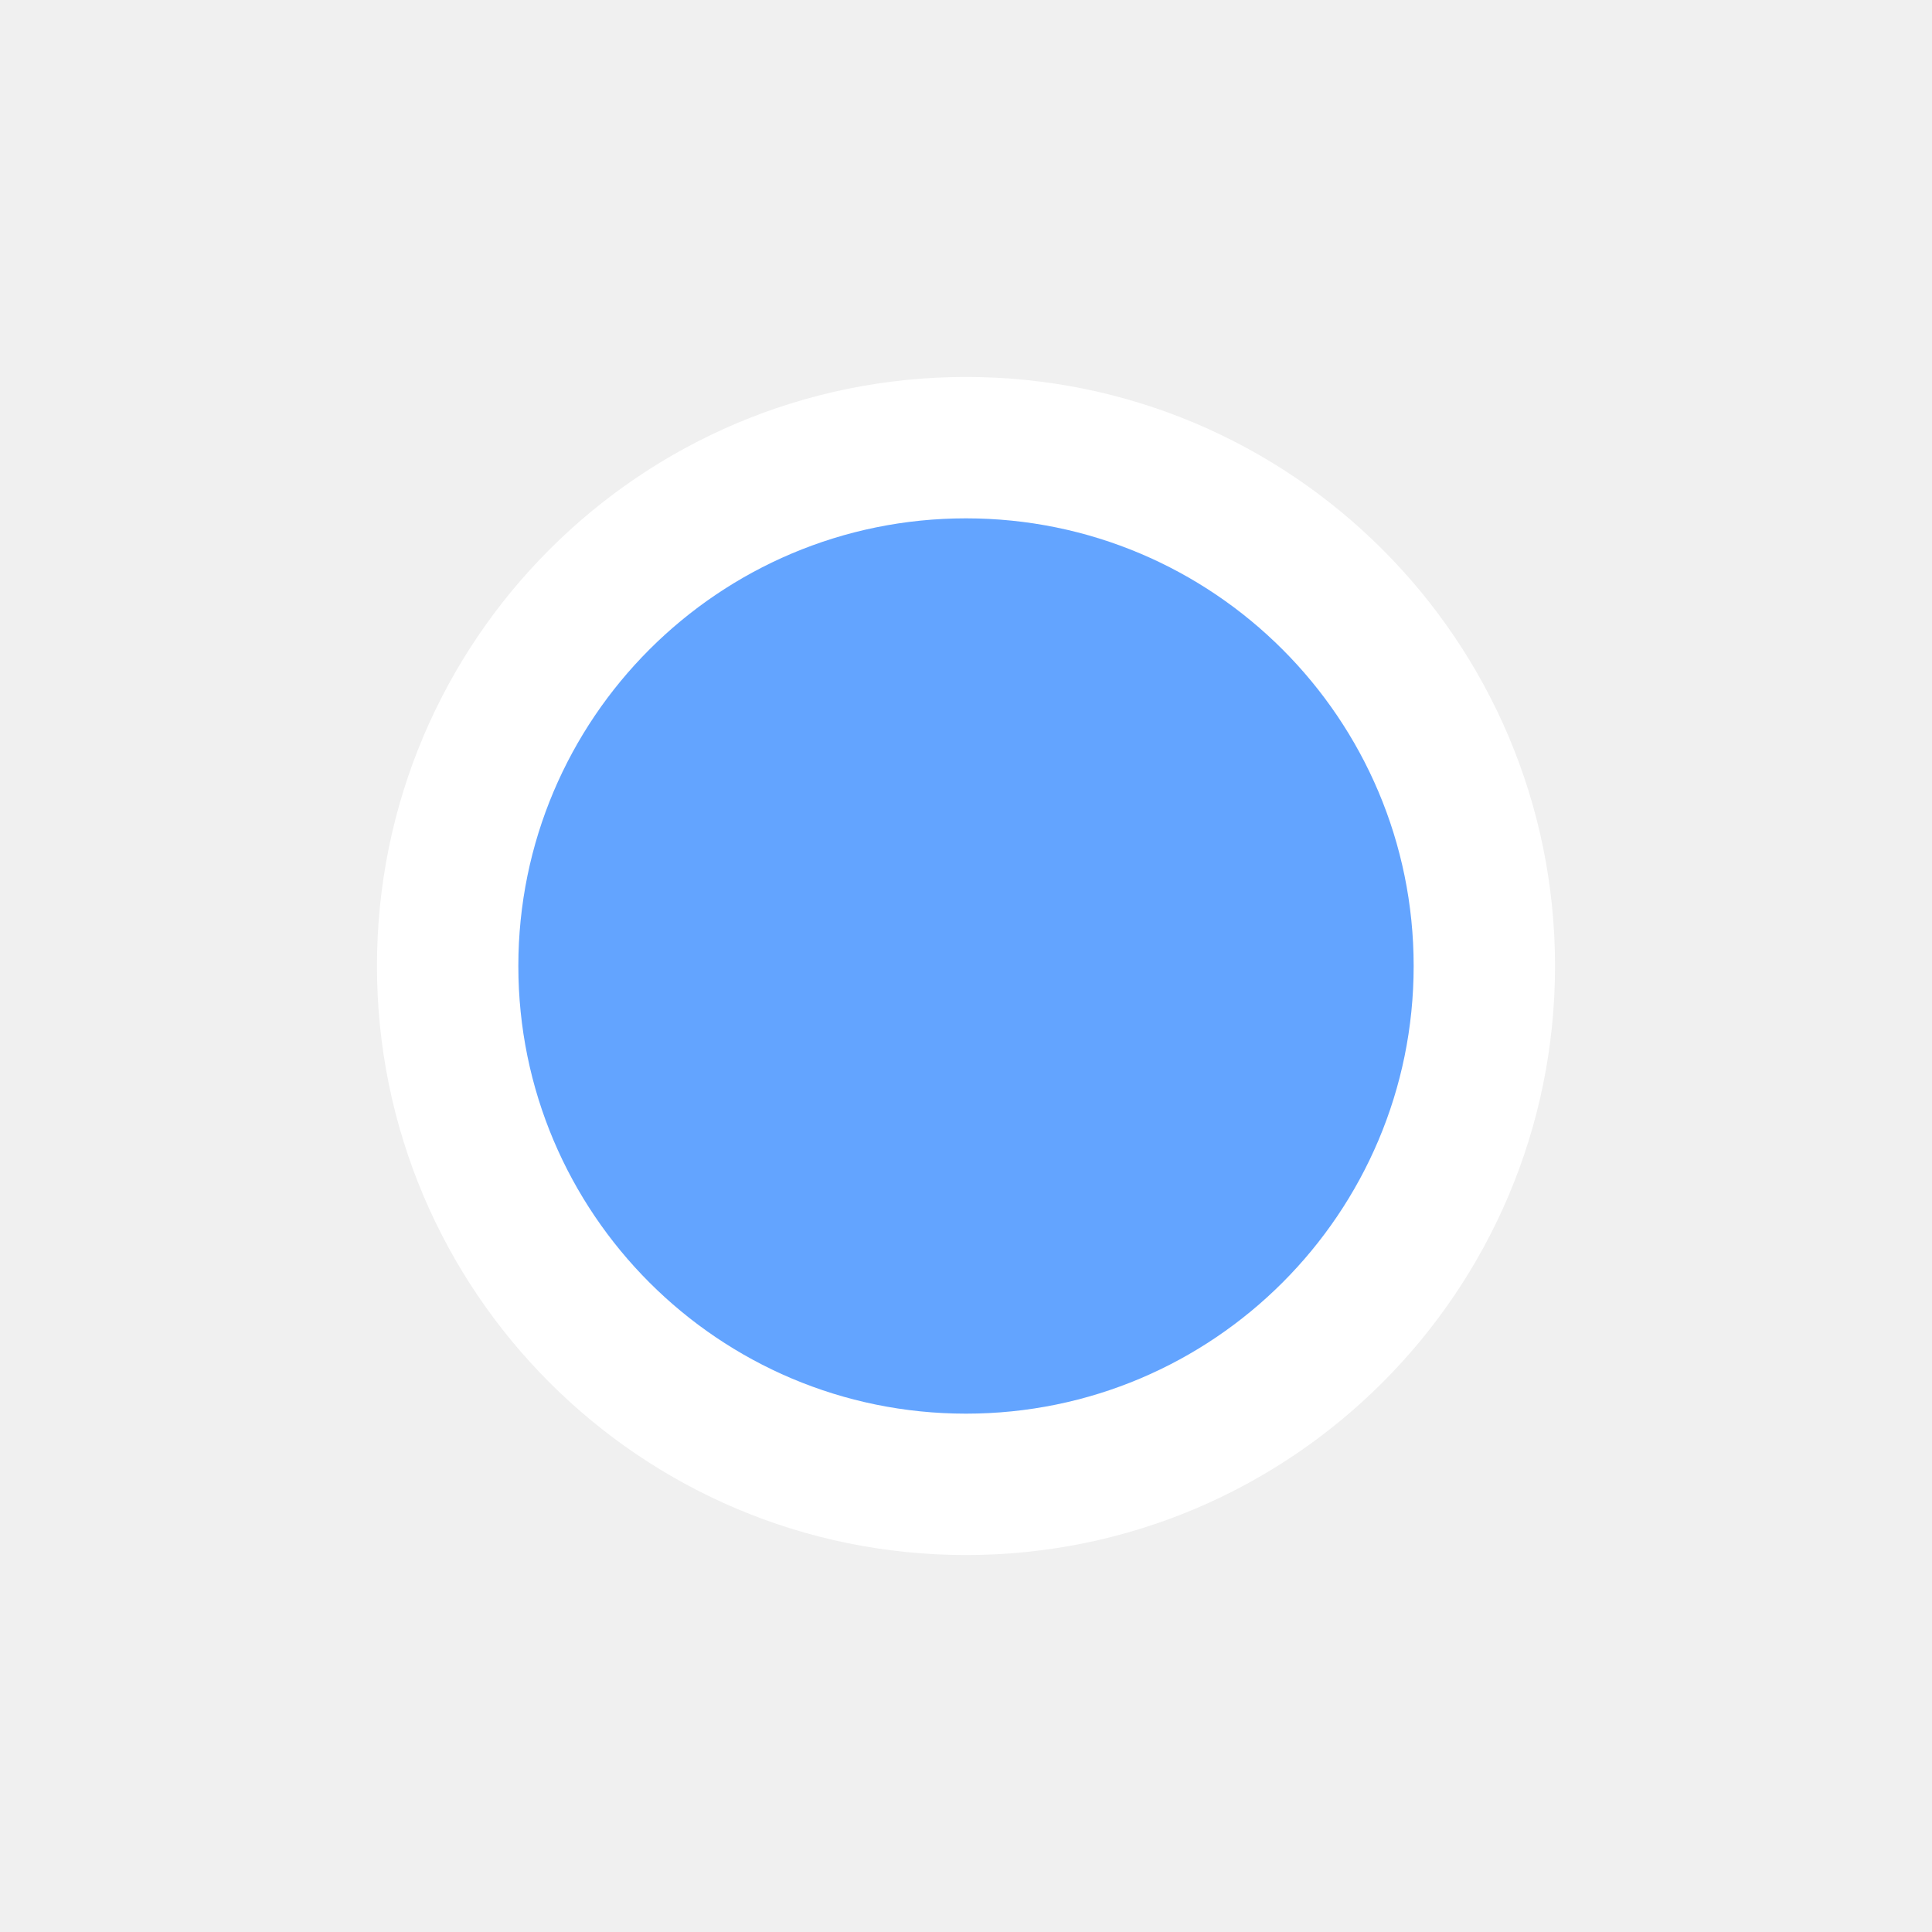
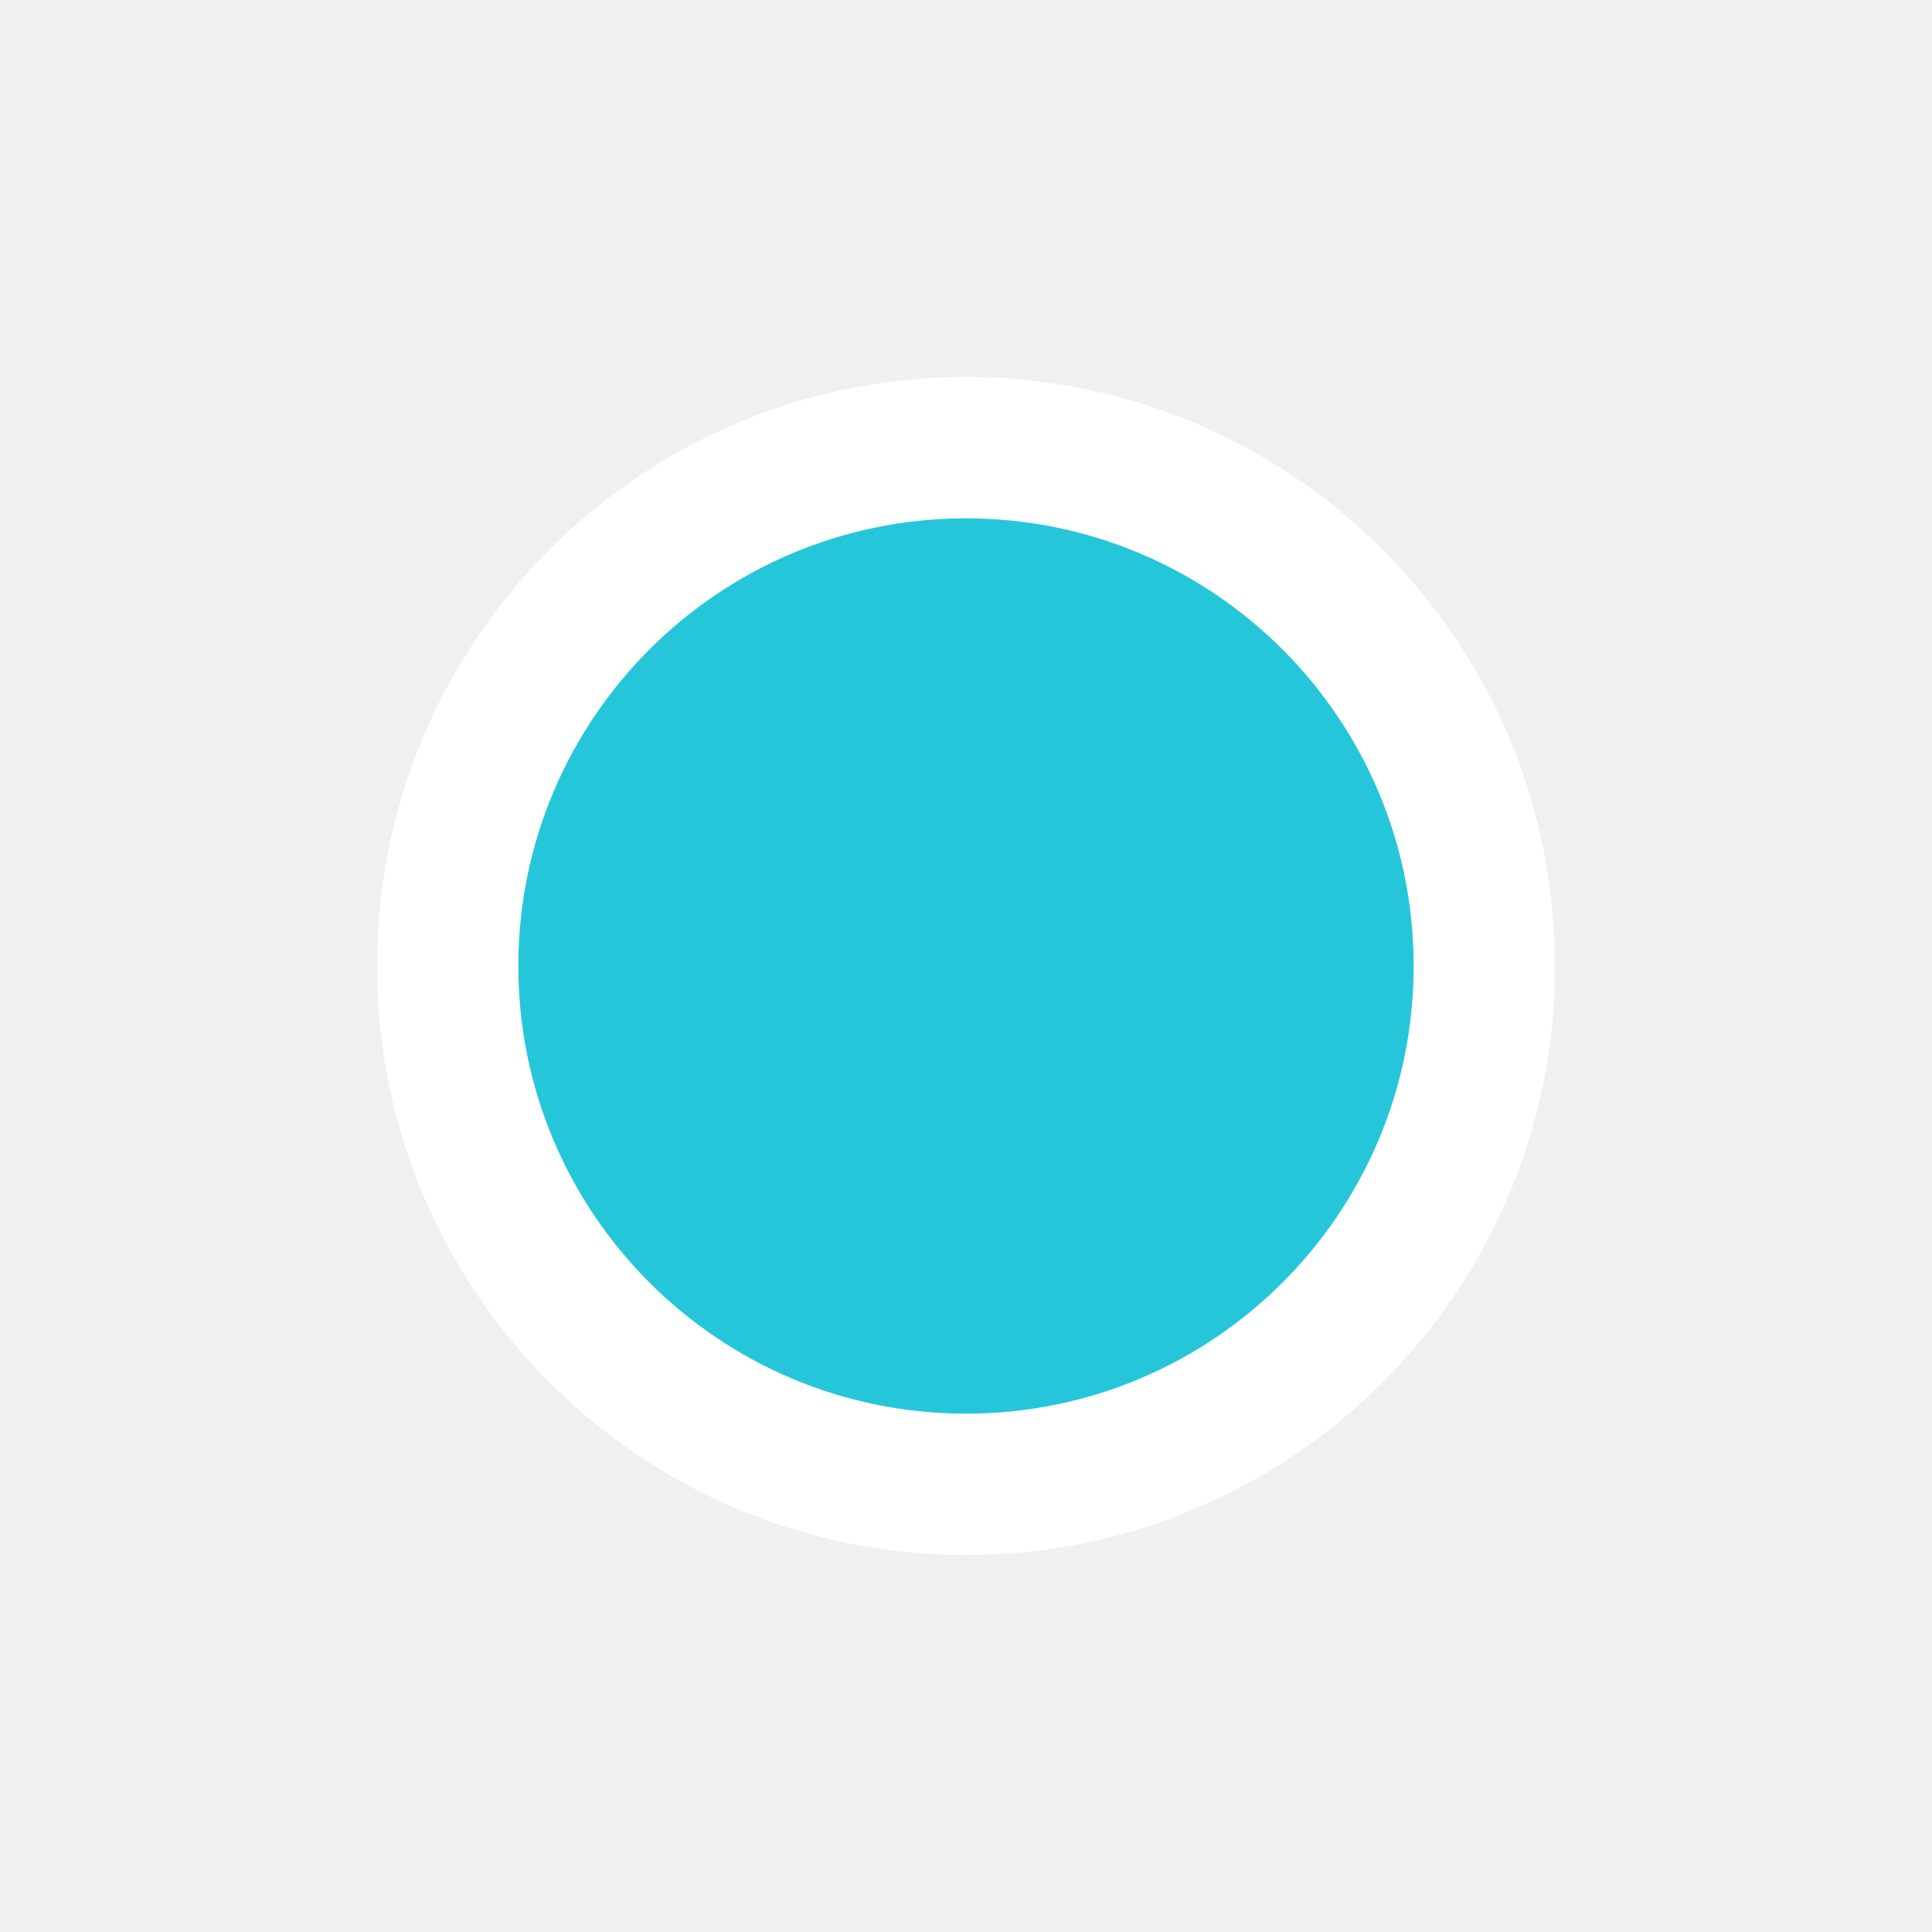
<svg xmlns="http://www.w3.org/2000/svg" width="100%" height="100%" viewBox="0 0 410 410" fill="none">
-   <circle id="radar" cx="205" cy="205" r="124" fill="#63A4FF" opacity="0.5" />
+   <circle id="radar" cx="205" cy="205" r="124" fill="#26C6DA" opacity="0.5" />
  <circle cx="205" cy="205" r="125" fill="white" />
-   <circle id="inner-circle" cx="205" cy="205" r="95" fill="#63A4FF" />
+   <circle id="inner-circle" cx="205" cy="205" r="95" fill="#26C6DA" />
  <style>
        #inner-circle {
        animation: inner-pulse 3s ease-in-out infinite;
        transform-origin: center;
        }

        #radar {
        animation: outer-pulse 3s ease-in-out infinite;
        transform-origin: center;
        }

        @keyframes inner-pulse {
        0% {
        transform: scale(0.75);
        }
        50% {
        transform: scale(1);
        }
        100% {
        transform: scale(0.75);
        }
        }

        @keyframes outer-pulse {
        0% {
        transform: scale(1);
        }
        50% {
        transform: scale(1.5);
        }
        100% {
        transform: scale(1);
        }
        }
    </style>
</svg>
